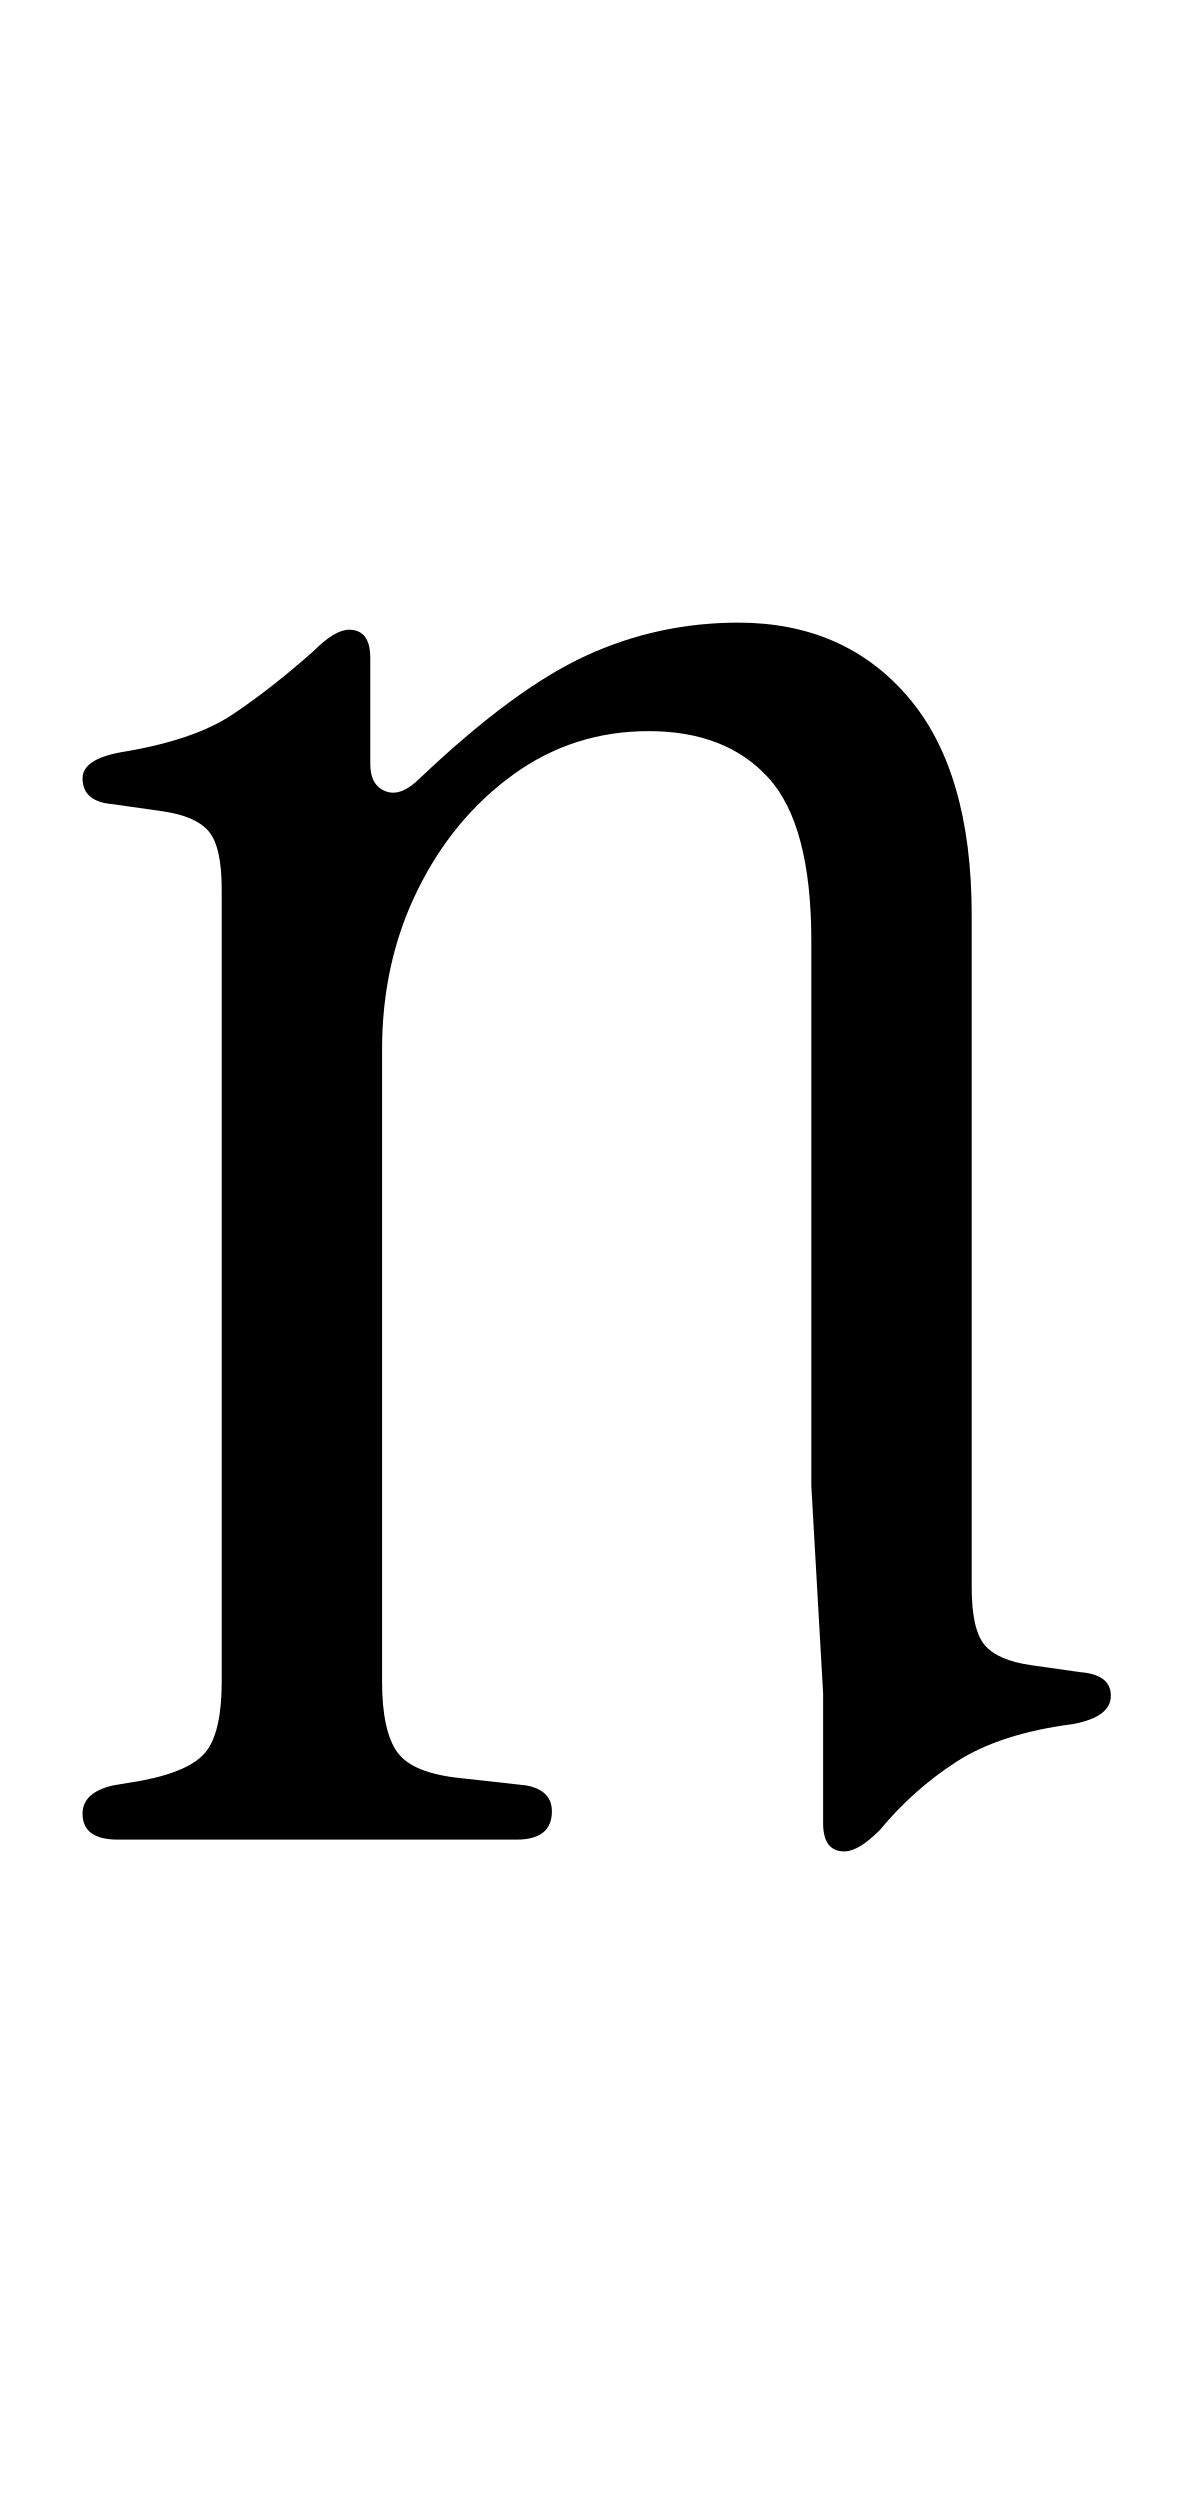
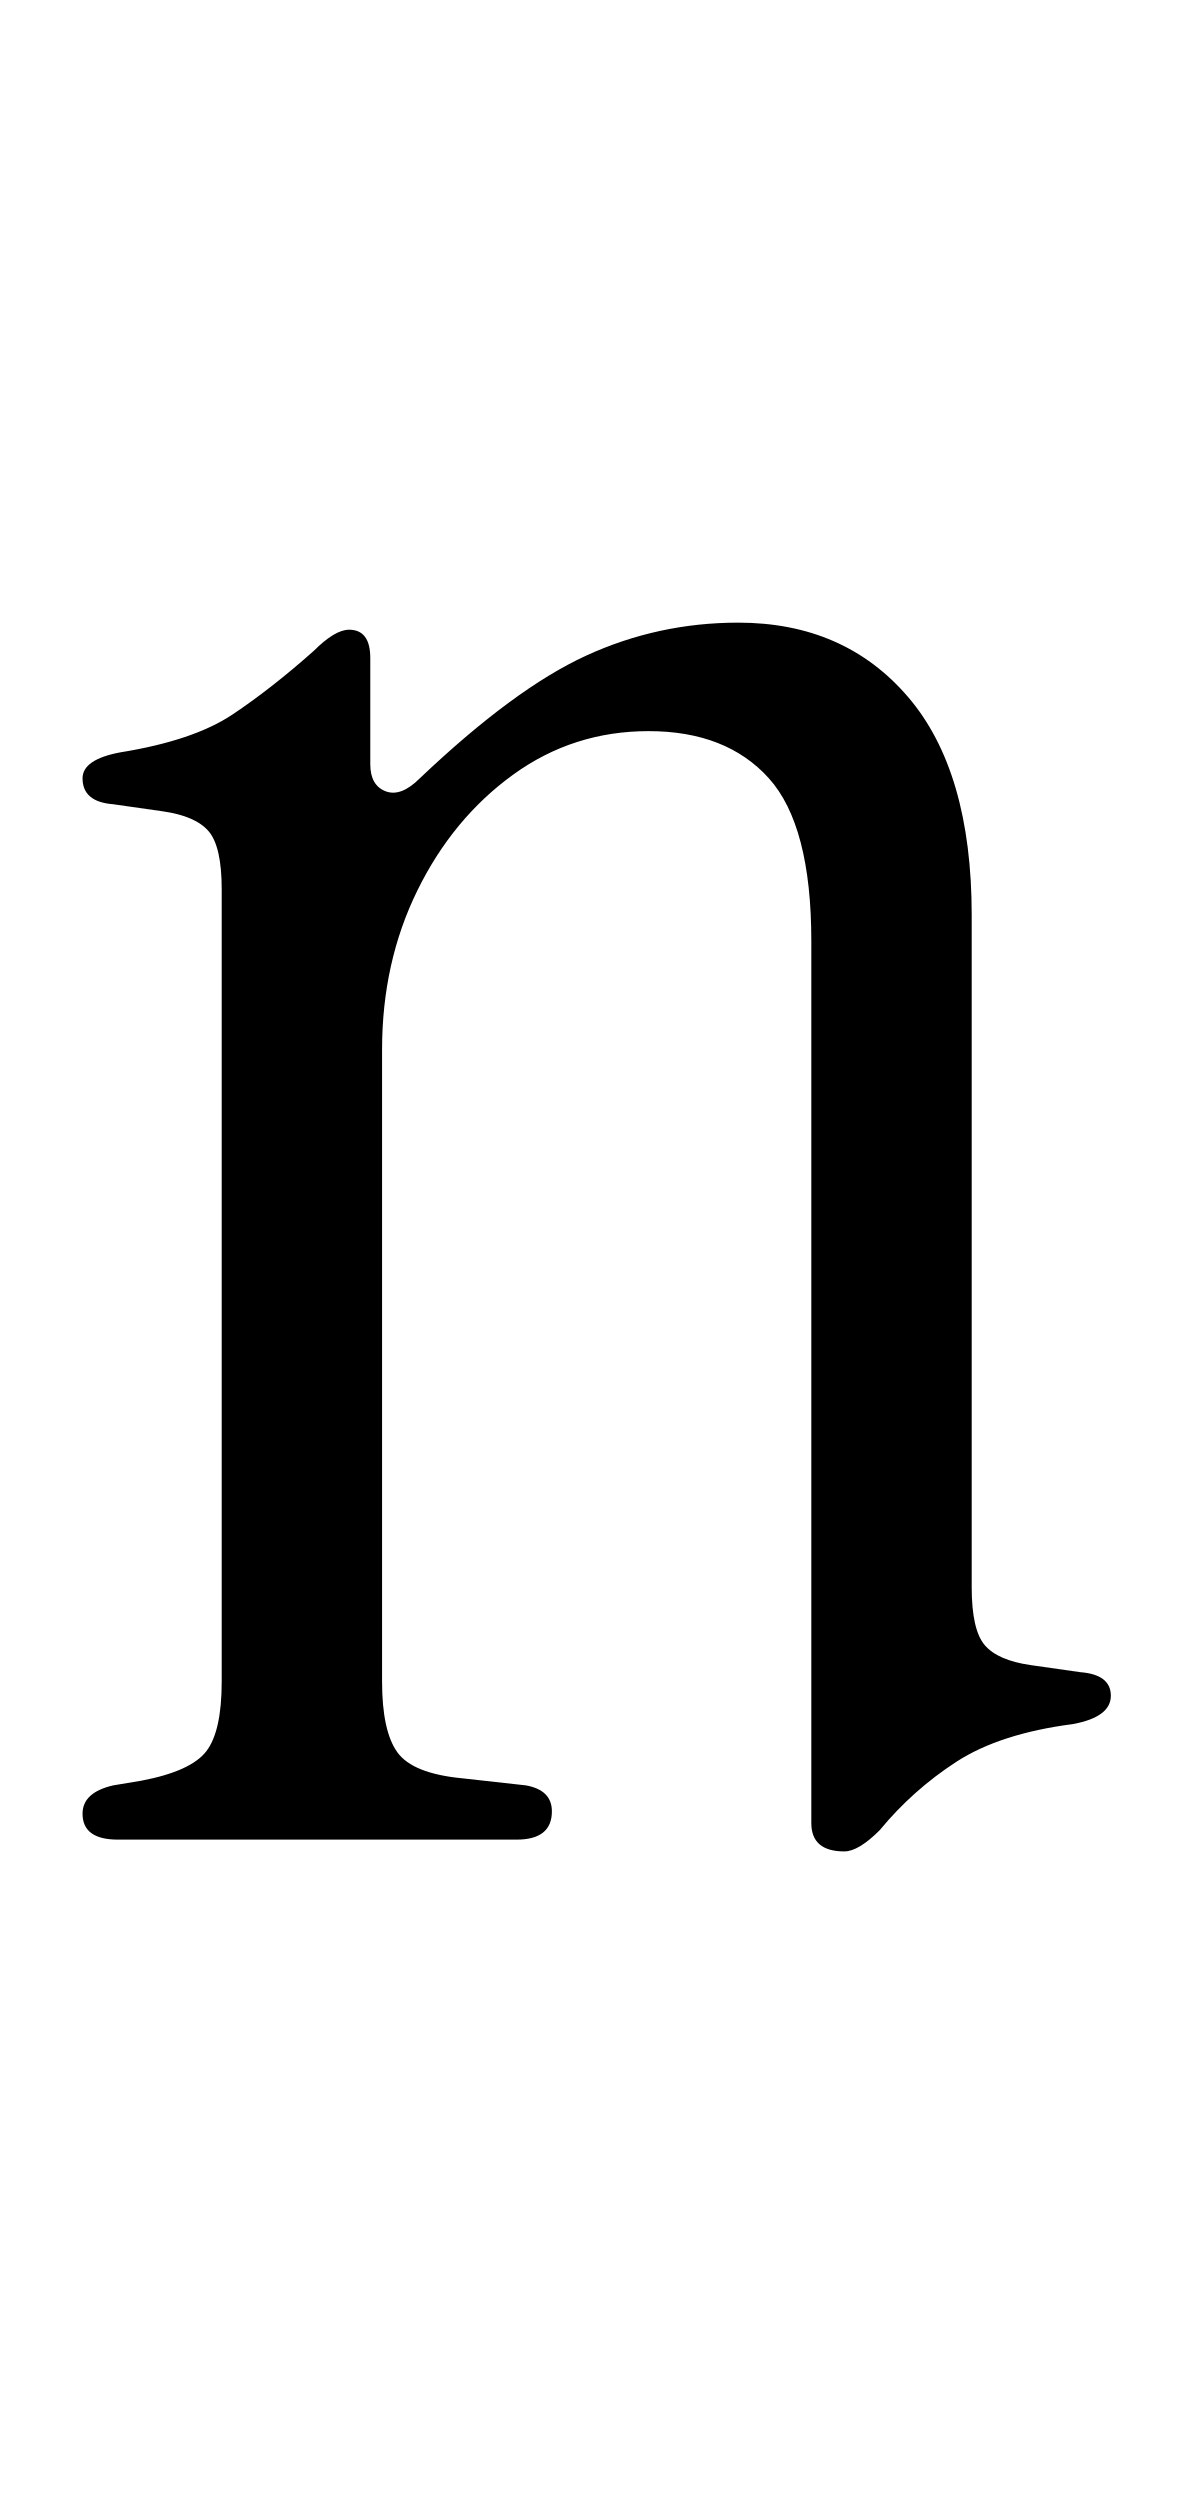
<svg xmlns="http://www.w3.org/2000/svg" viewBox="-20 -780 510 1060">
-   <path transform="scale(1,-1)" d="M30.0 0.0H199.0Q214.0 0.0 214.0 12.0Q214.0 21.0 203.0 23.0L176.0 26.0Q155.0 28.0 148.5 37.0Q142.0 46.0 142.0 67.0V335.0Q142.0 372.0 157.0 402.5Q172.0 433.0 197.5 451.5Q223.0 470.0 255.0 470.0Q288.0 470.0 306.0 450.0Q324.0 430.0 324.0 381.0V150.0L329.0 62.0V7.0Q329.0 -5.0 338.0 -5.0Q344.0 -5.0 353.0 4.0Q367.0 21.0 385.5 33.0Q404.0 45.0 435.0 49.0Q451.0 52.0 451.0 61.0Q451.0 70.0 438.0 71.0L417.0 74.0Q403.0 76.0 397.5 82.5Q392.0 89.0 392.0 107.0V392.0Q392.0 453.0 365.0 484.5Q338.0 516.0 293.0 516.0Q259.0 516.0 228.5 502.0Q198.0 488.0 158.0 450.0Q150.0 442.0 143.5 444.5Q137.0 447.0 137.0 456.0V501.0Q137.0 513.0 128.0 513.0Q122.0 513.0 113.0 504.0Q95.0 488.0 78.5 477.0Q62.0 466.0 31.0 461.0Q15.0 458.0 15.0 450.0Q15.0 440.0 28.0 439.0L49.0 436.0Q63.0 434.0 68.5 427.5Q74.0 421.0 74.0 403.0V67.0Q74.0 46.0 67.5 37.5Q61.0 29.0 40.0 25.0L28.0 23.0Q15.0 20.0 15.0 11.0Q15.0 0.0 30.0 0.0Z" />
+   <path transform="scale(1,-1)" d="M30.0 0.0H199.0Q214.0 0.0 214.0 12.0Q214.0 21.0 203.0 23.0L176.0 26.0Q155.0 28.0 148.5 37.0Q142.0 46.0 142.0 67.0V335.0Q142.0 372.0 157.0 402.5Q172.0 433.0 197.5 451.5Q223.0 470.0 255.0 470.0Q288.0 470.0 306.0 450.0Q324.0 430.0 324.0 381.0V7.0Q324.0 -5.0 338.0 -5.0Q344.0 -5.0 353.0 4.0Q367.0 21.0 385.5 33.0Q404.0 45.0 435.0 49.0Q451.0 52.0 451.0 61.0Q451.0 70.0 438.0 71.0L417.0 74.0Q403.0 76.0 397.5 82.5Q392.0 89.0 392.0 107.0V392.0Q392.0 453.0 365.0 484.5Q338.0 516.0 293.0 516.0Q259.0 516.0 228.5 502.0Q198.0 488.0 158.0 450.0Q150.0 442.0 143.5 444.5Q137.0 447.0 137.0 456.0V501.0Q137.0 513.0 128.0 513.0Q122.0 513.0 113.0 504.0Q95.0 488.0 78.5 477.0Q62.0 466.0 31.0 461.0Q15.0 458.0 15.0 450.0Q15.0 440.0 28.0 439.0L49.0 436.0Q63.0 434.0 68.5 427.5Q74.0 421.0 74.0 403.0V67.0Q74.0 46.0 67.5 37.5Q61.0 29.0 40.0 25.0L28.0 23.0Q15.0 20.0 15.0 11.0Q15.0 0.0 30.0 0.0Z" />
</svg>
